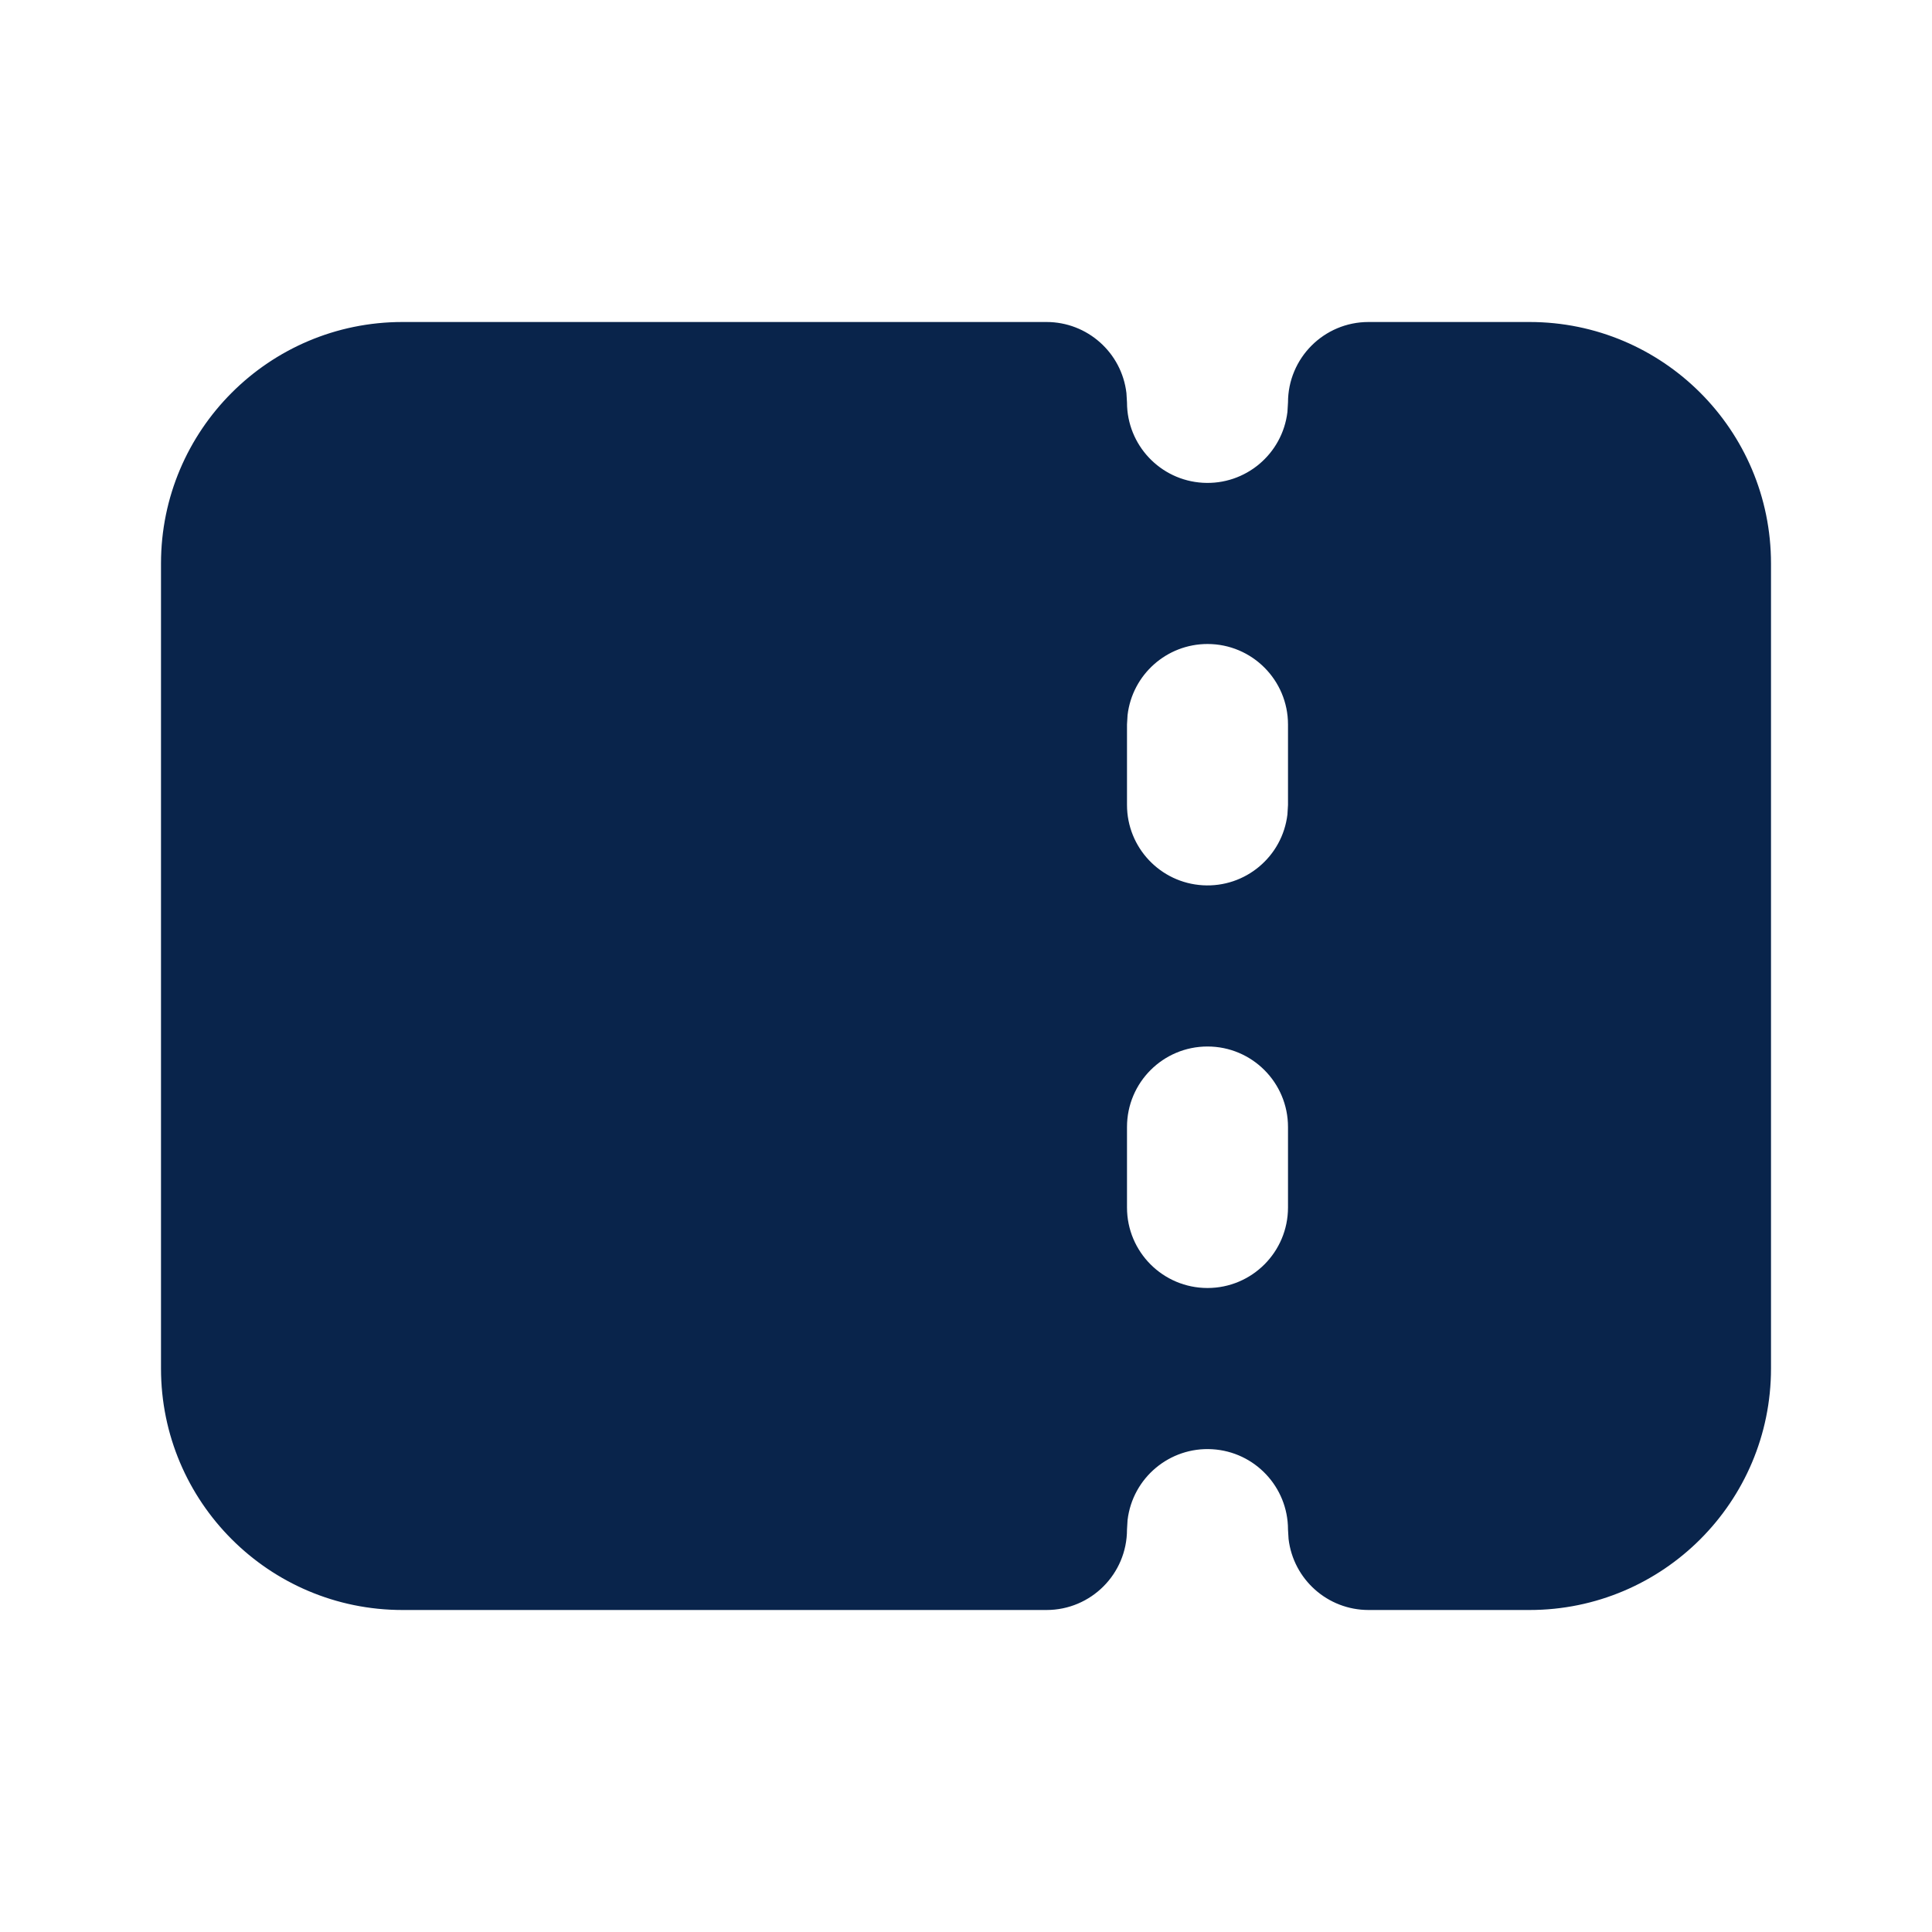
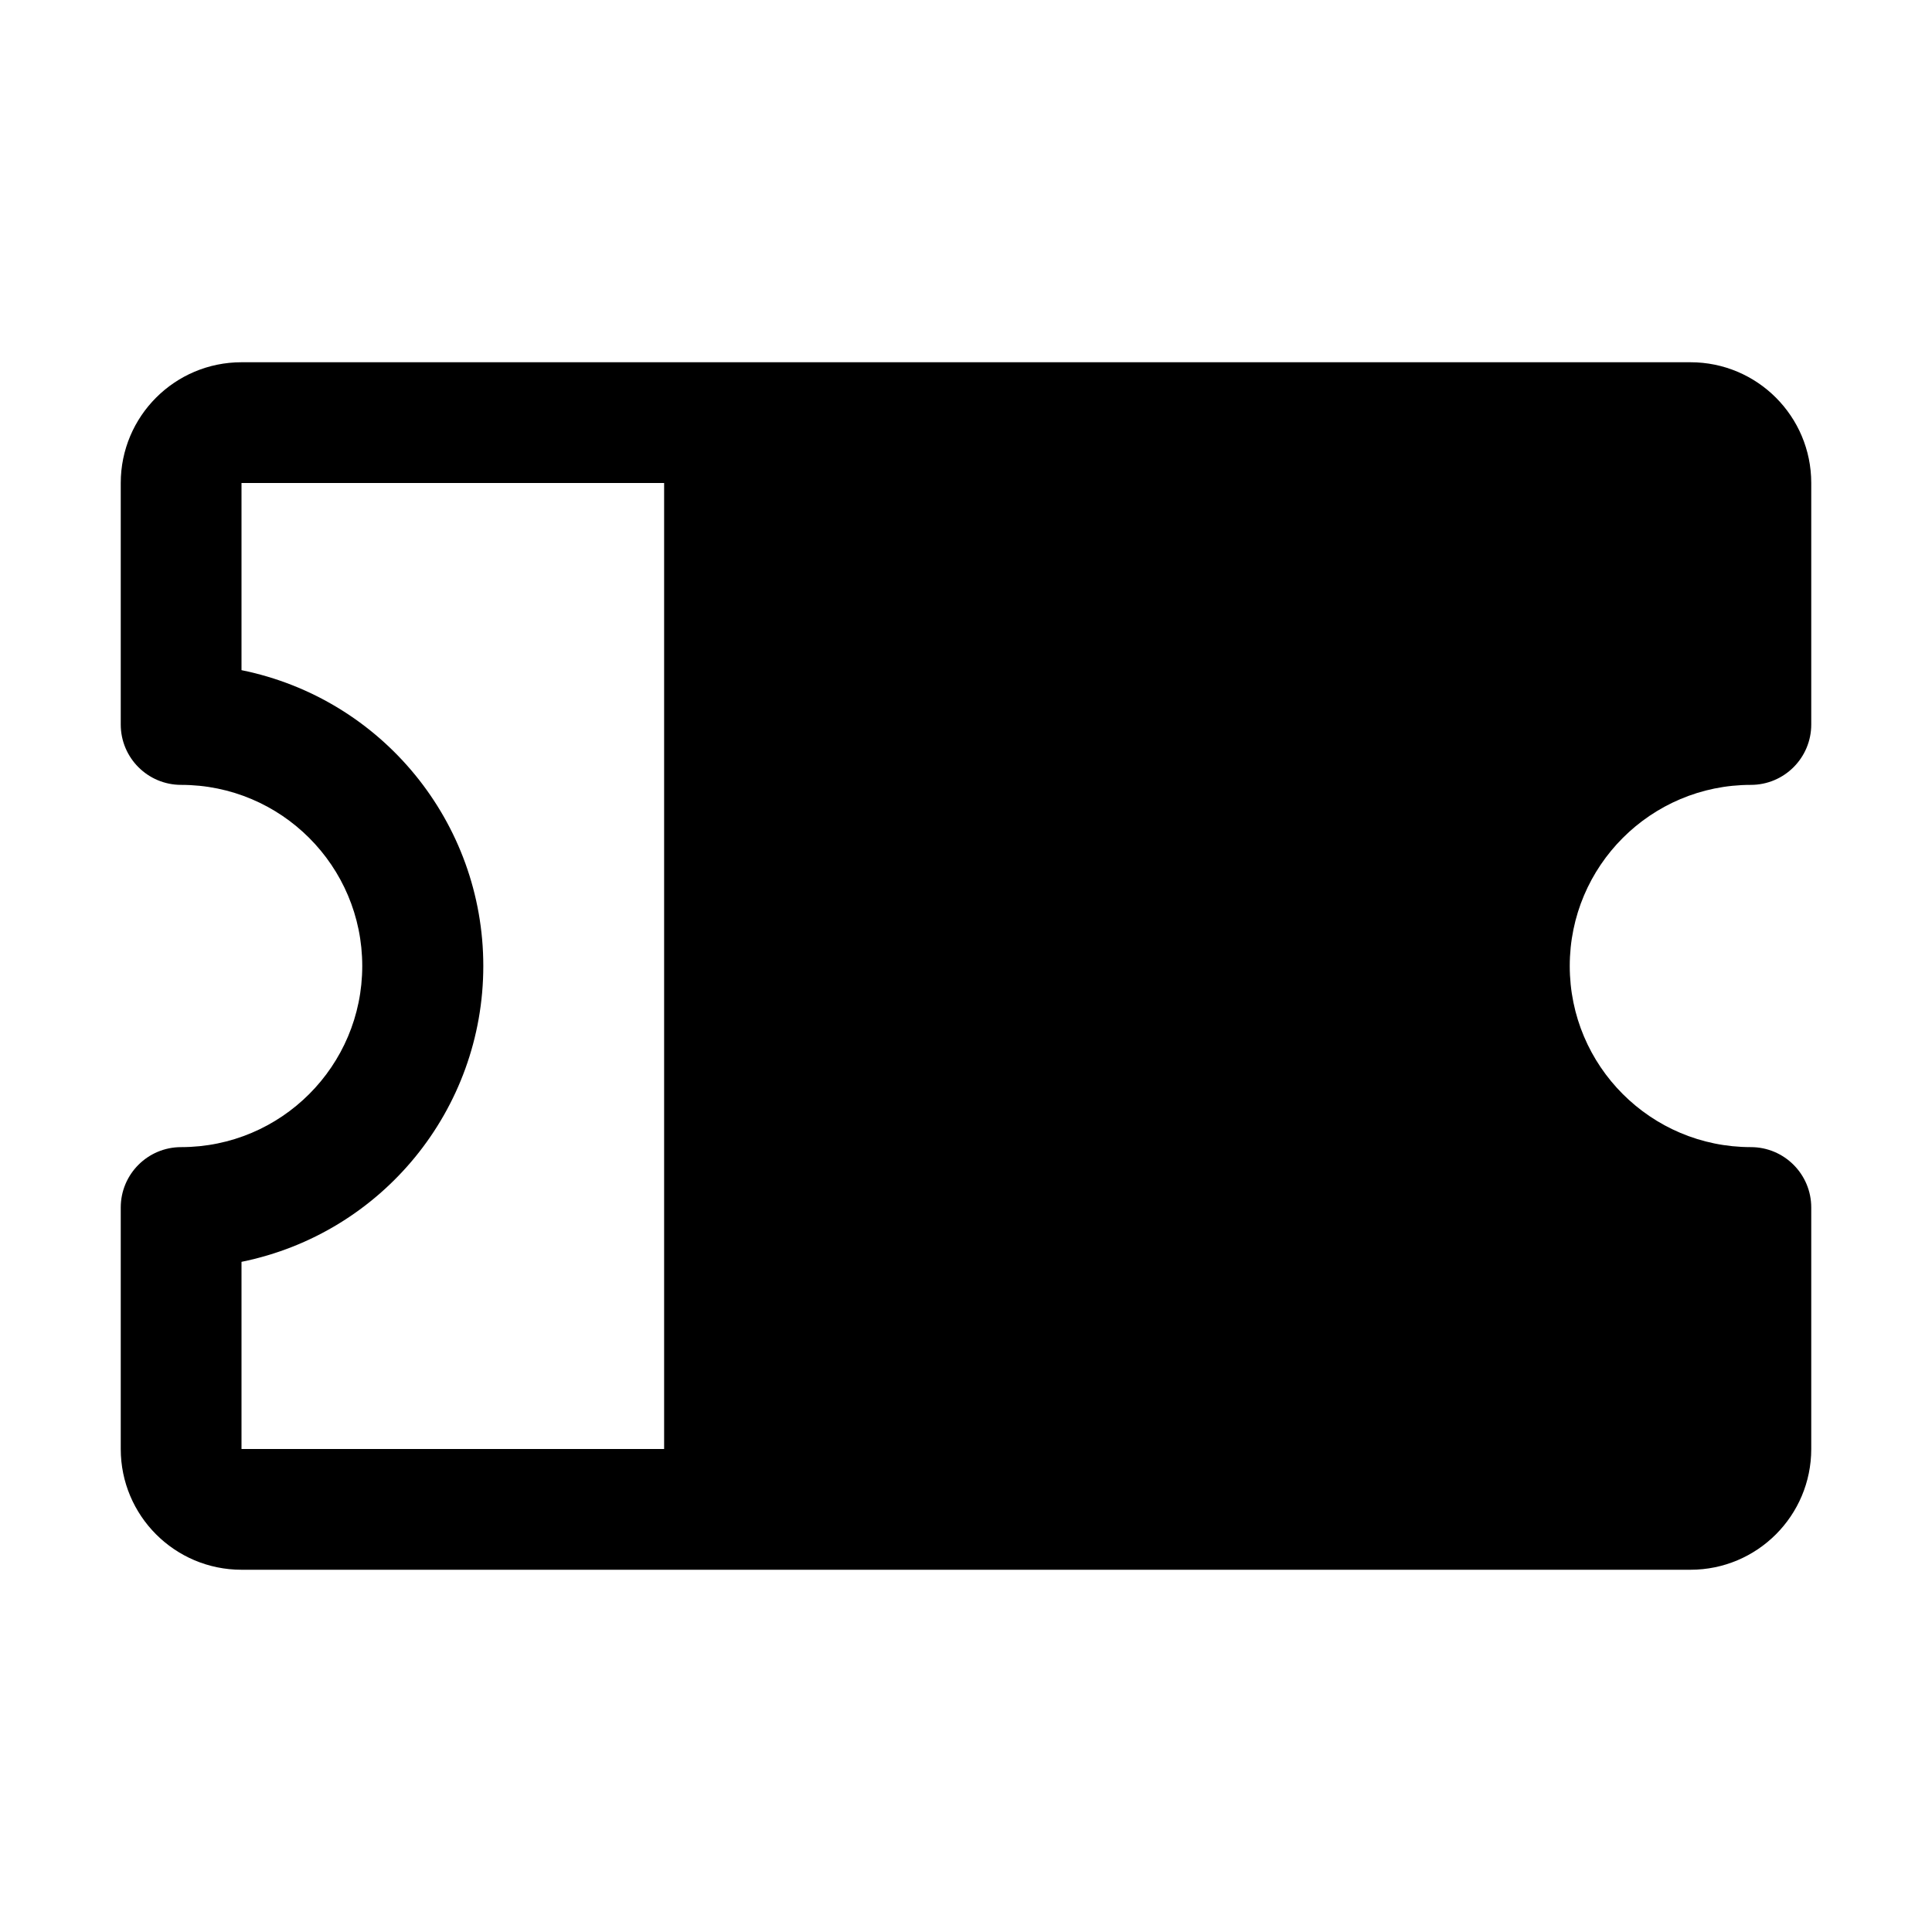
- <svg xmlns="http://www.w3.org/2000/svg" width="24" height="24">
-   <g fill="none" fill-rule="evenodd">
-     <path d="M24 0v24H0V0zM12.594 23.258l-.012.002-.071.035-.02.004-.014-.004-.071-.036c-.01-.003-.019 0-.024.006l-.004.01-.017.428.005.02.01.013.104.074.015.004.012-.004.104-.074.012-.016.004-.017-.017-.427c-.002-.01-.009-.017-.016-.018m.264-.113-.014.002-.184.093-.01.01-.003.011.018.43.005.012.008.008.201.092c.012.004.023 0 .029-.008l.004-.014-.034-.614c-.003-.012-.01-.02-.02-.022m-.715.002a.023.023 0 0 0-.027.006l-.006.014-.034.614c0 .012.007.02.017.024l.015-.002.201-.093.01-.008.003-.011.018-.43-.003-.012-.01-.01z" />
-     <path fill="#09244B" d="M13 4a1 1 0 0 1 .993.883L14 5a1 1 0 0 0 1.993.117L16 5a1 1 0 0 1 1-1h2a3 3 0 0 1 3 3v10a3 3 0 0 1-3 3h-2a1 1 0 0 1-.993-.883L16 19a1 1 0 0 0-1.993-.117L14 19a1 1 0 0 1-1 1H5a3 3 0 0 1-3-3V7a3 3 0 0 1 3-3zm2 9a1 1 0 0 0-1 1v1a1 1 0 1 0 2 0v-1a1 1 0 0 0-1-1m0-5a1 1 0 0 0-.993.883L14 9v1a1 1 0 0 0 1.993.117L16 10V9a1 1 0 0 0-1-1" />
-   </g>
+ <svg xmlns="http://www.w3.org/2000/svg" viewBox="0 0 256 256" fill="currentColor">
+   <path d="M232,104a8,8,0,0,0,8-8V64a16,16,0,0,0-16-16H32A16,16,0,0,0,16,64V96a8,8,0,0,0,8,8,24,24,0,0,1,0,48,8,8,0,0,0-8,8v32a16,16,0,0,0,16,16H224a16,16,0,0,0,16-16V160a8,8,0,0,0-8-8,24,24,0,0,1,0-48ZM32,167.2a40,40,0,0,0,0-78.4V64H88V192H32Z" />
</svg>
